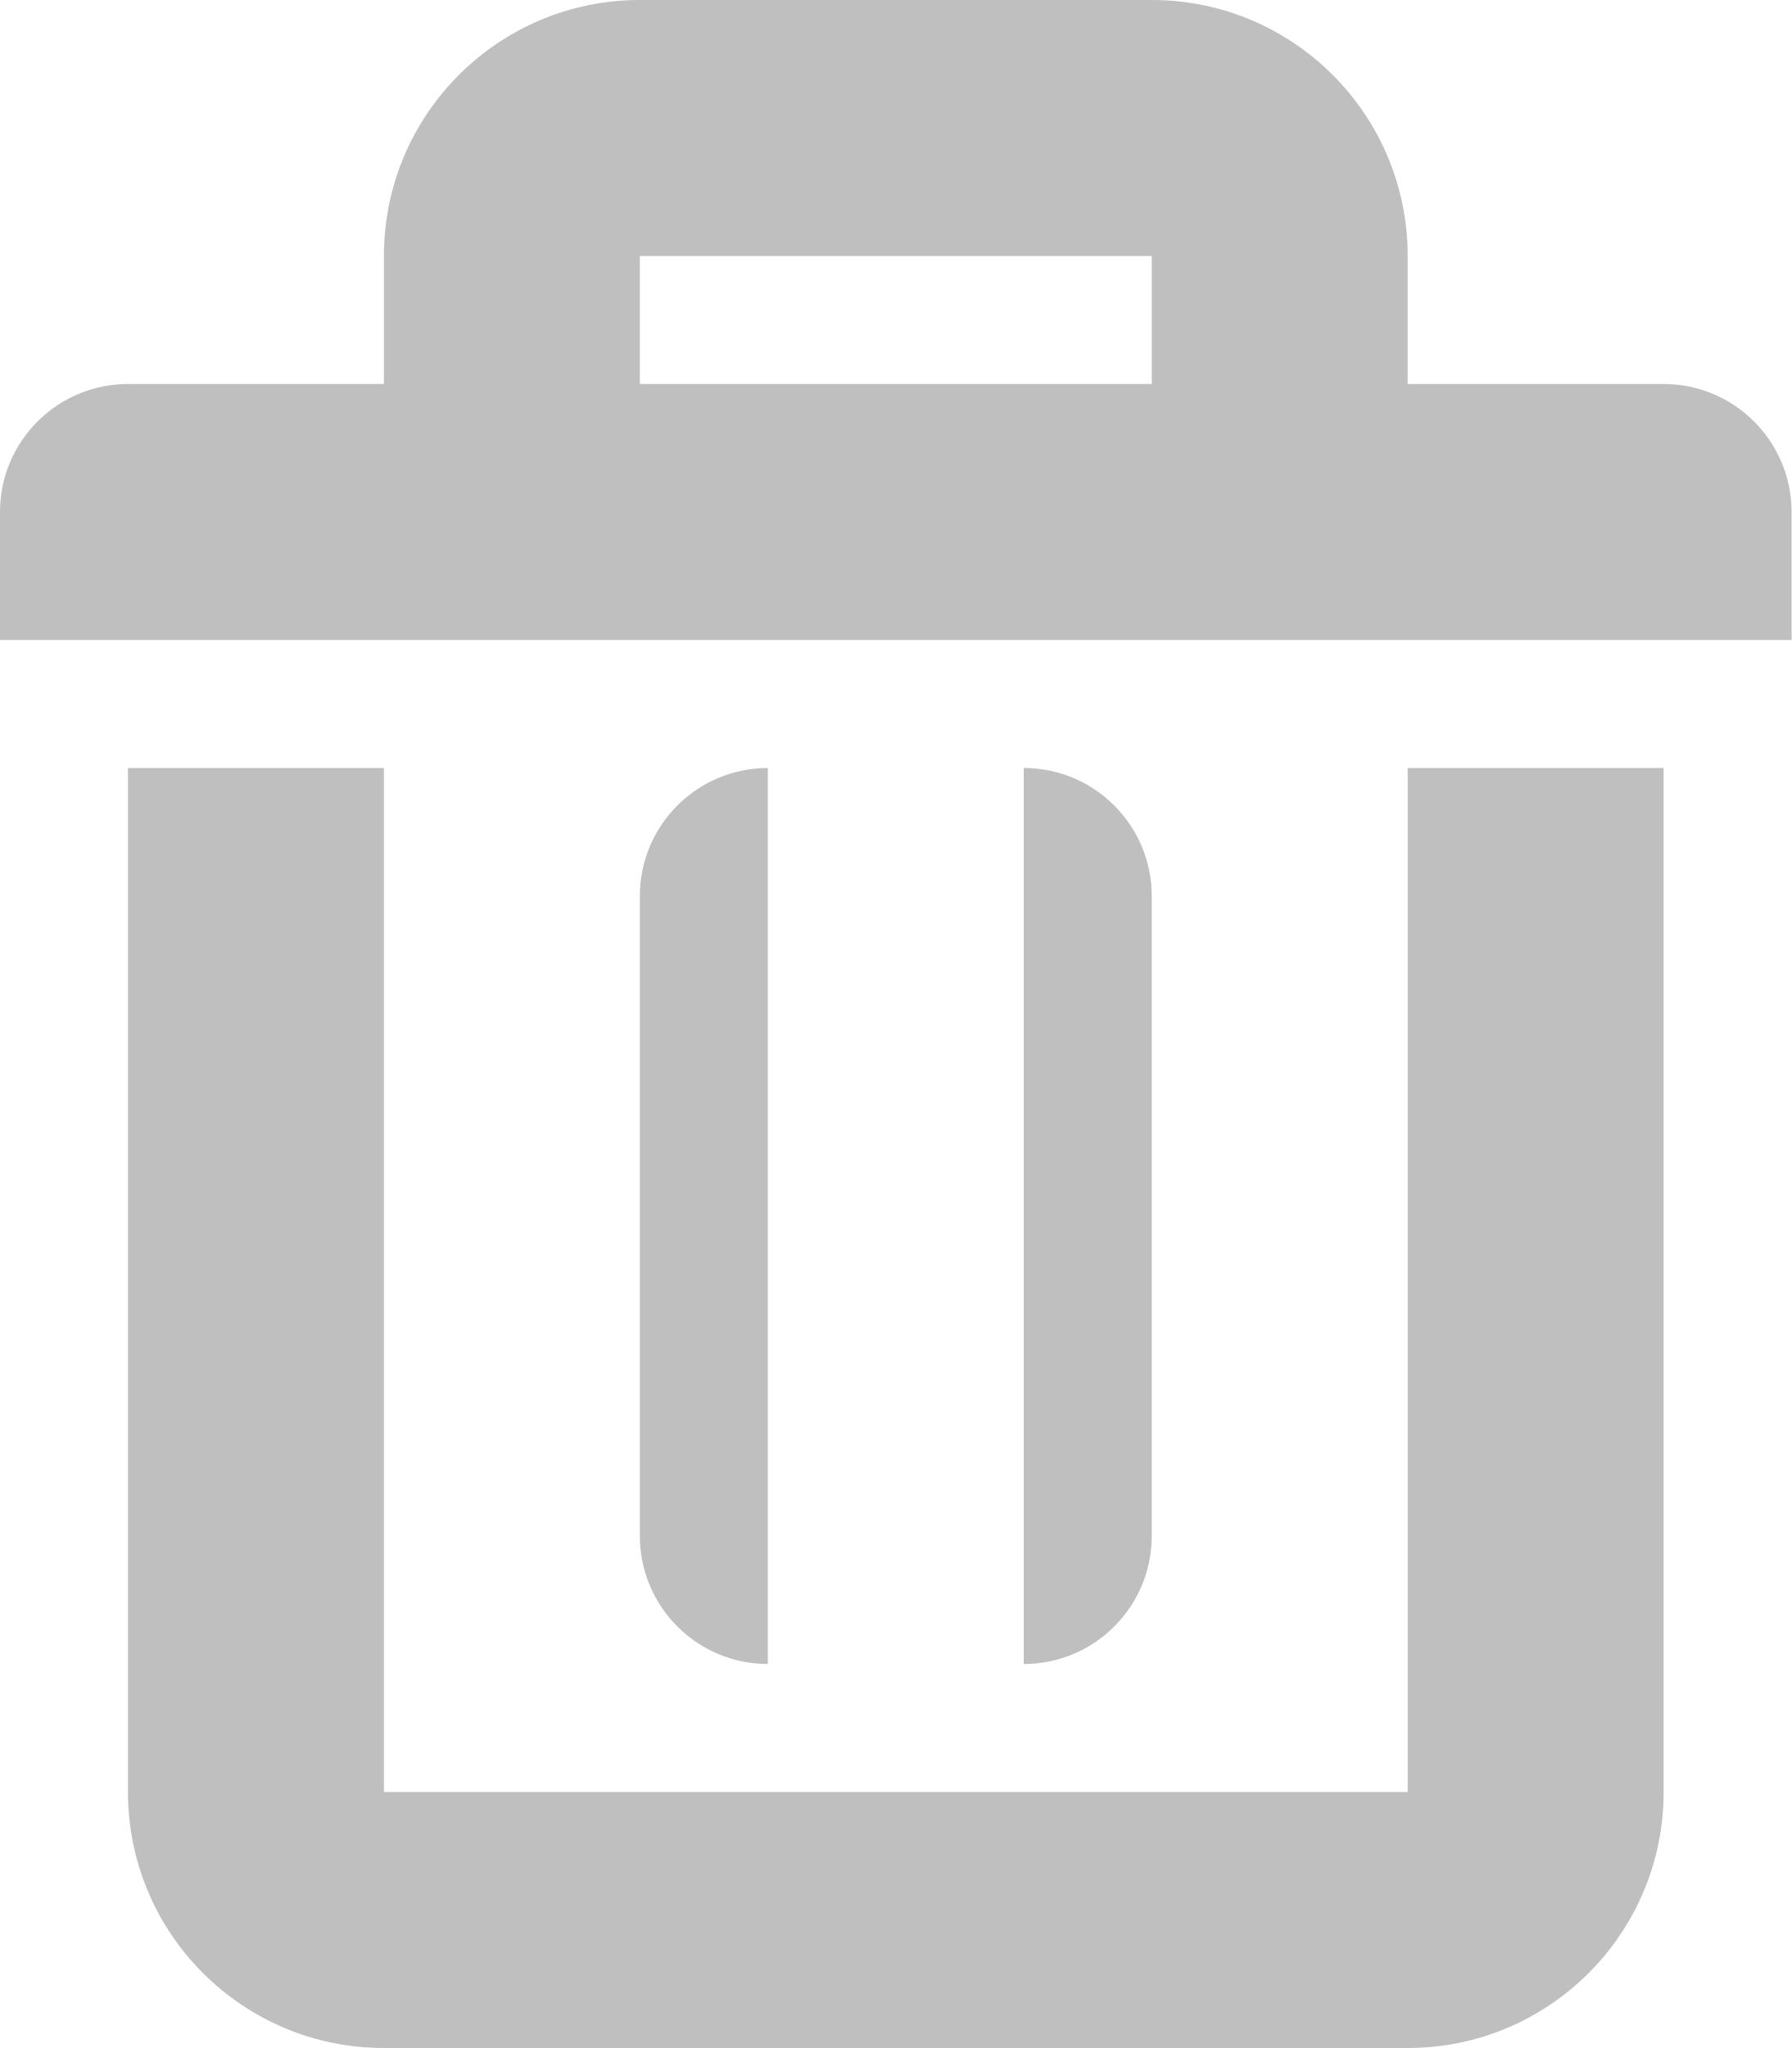
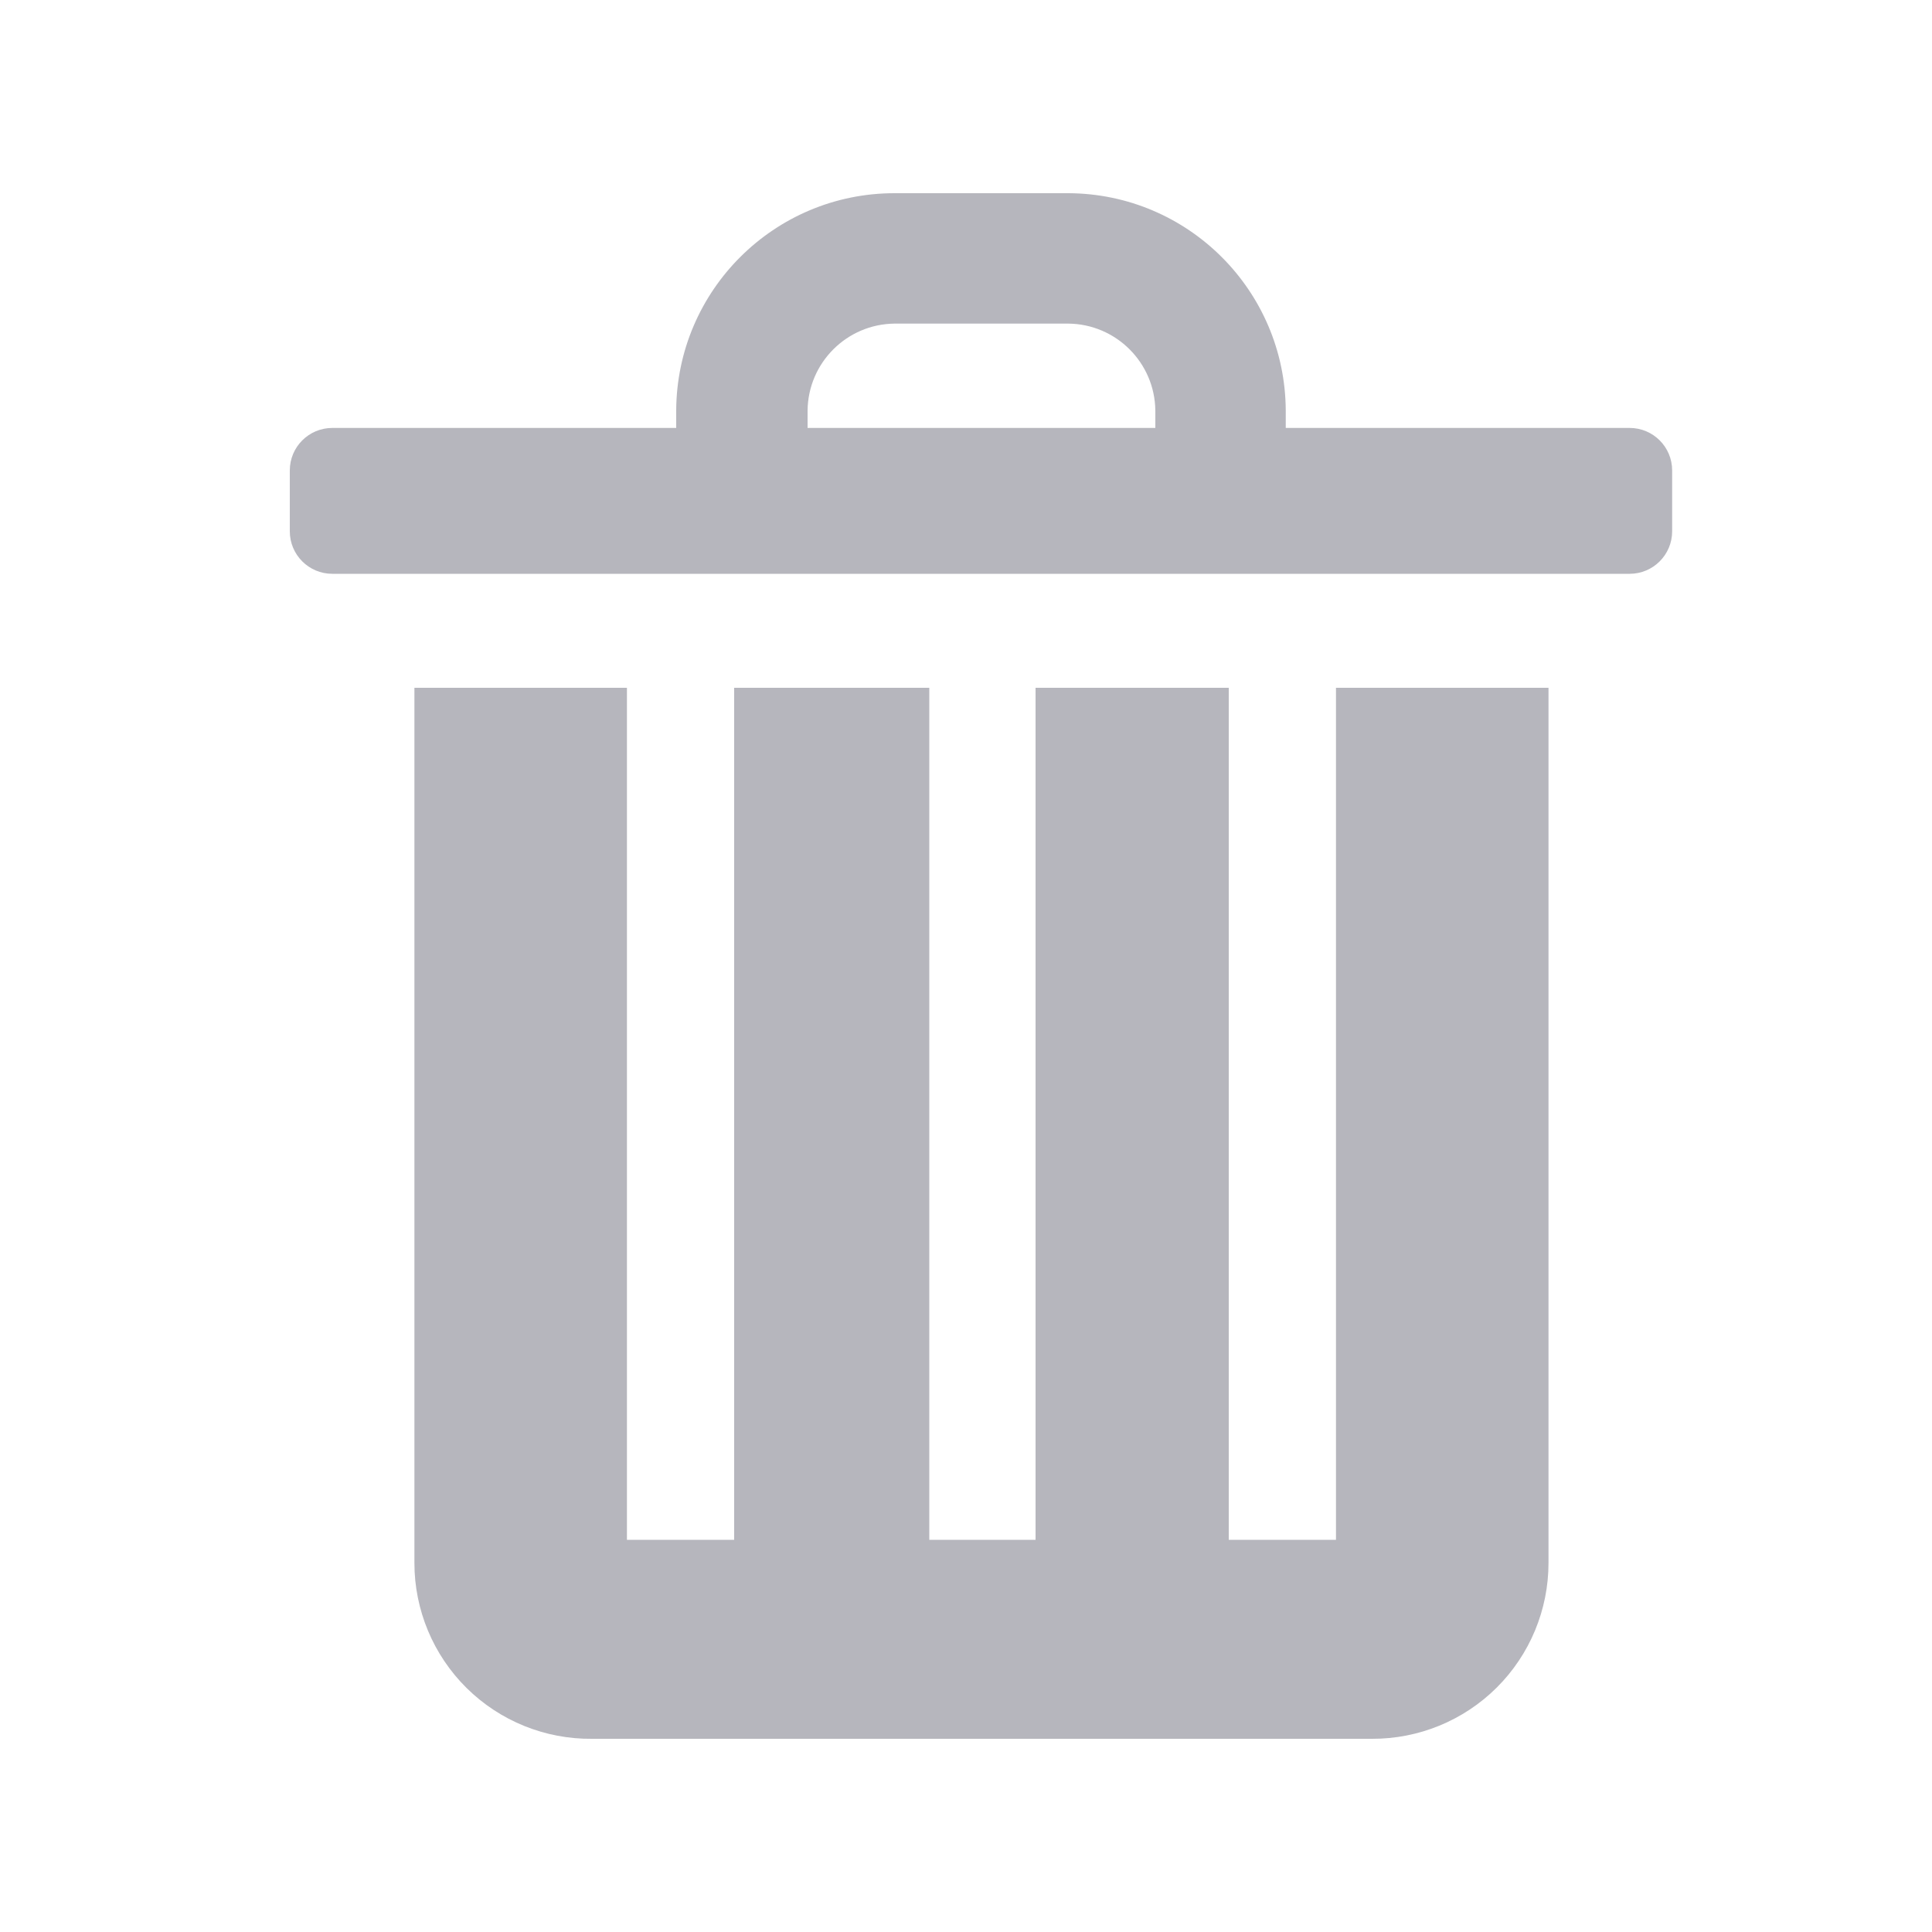
- <svg xmlns="http://www.w3.org/2000/svg" width="14" height="16" viewBox="0 0 14 16">
-   <path d="M3 3V2c0-1.105.895-2 2-2h4c1.105 0 2 .895 2 2v1h2c.552 0 1 .448 1 1v1H0V4c0-.552.448-1 1-1h2zm2 0V2h4v1H5zM1 6h2v8h8V6h2v8c0 1.105-.895 2-2 2H3c-1.105 0-2-.895-2-2V6zm5 0v7c-.552 0-1-.448-1-1V7c0-.552.448-1 1-1zm2 0c.552 0 1 .448 1 1v5c0 .552-.448 1-1 1V6z" fill="#BFBFBF" fill-rule="evenodd" />
+ <svg xmlns="http://www.w3.org/2000/svg" viewBox="0 0 20 20" fill="none">
+   <path d="M16.87 4.43h-3.56v-.18A2.26 2.26 0 0 0 11.06 2h-1.8A2.26 2.26 0 0 0 7 4.25v.18H3.44a.44.44 0 0 0-.44.44v.63a.44.44 0 0 0 .44.44h13.43a.44.44 0 0 0 .44-.44v-.63a.44.44 0 0 0-.44-.44Zm-8.51-.18a.91.91 0 0 1 .9-.9h1.8a.91.91 0 0 1 .9.9v.18h-3.6v-.18ZM13.83 15.94h-1.11V7.12h-2v8.82h-1.1V7.12H7.6v8.82H6.49V7.12h-2.2v9.06A1.82 1.82 0 0 0 6.13 18h8.07a1.82 1.82 0 0 0 1.83-1.82V7.12h-2.2v8.82Z" fill="#B6B6BD" />
</svg>
